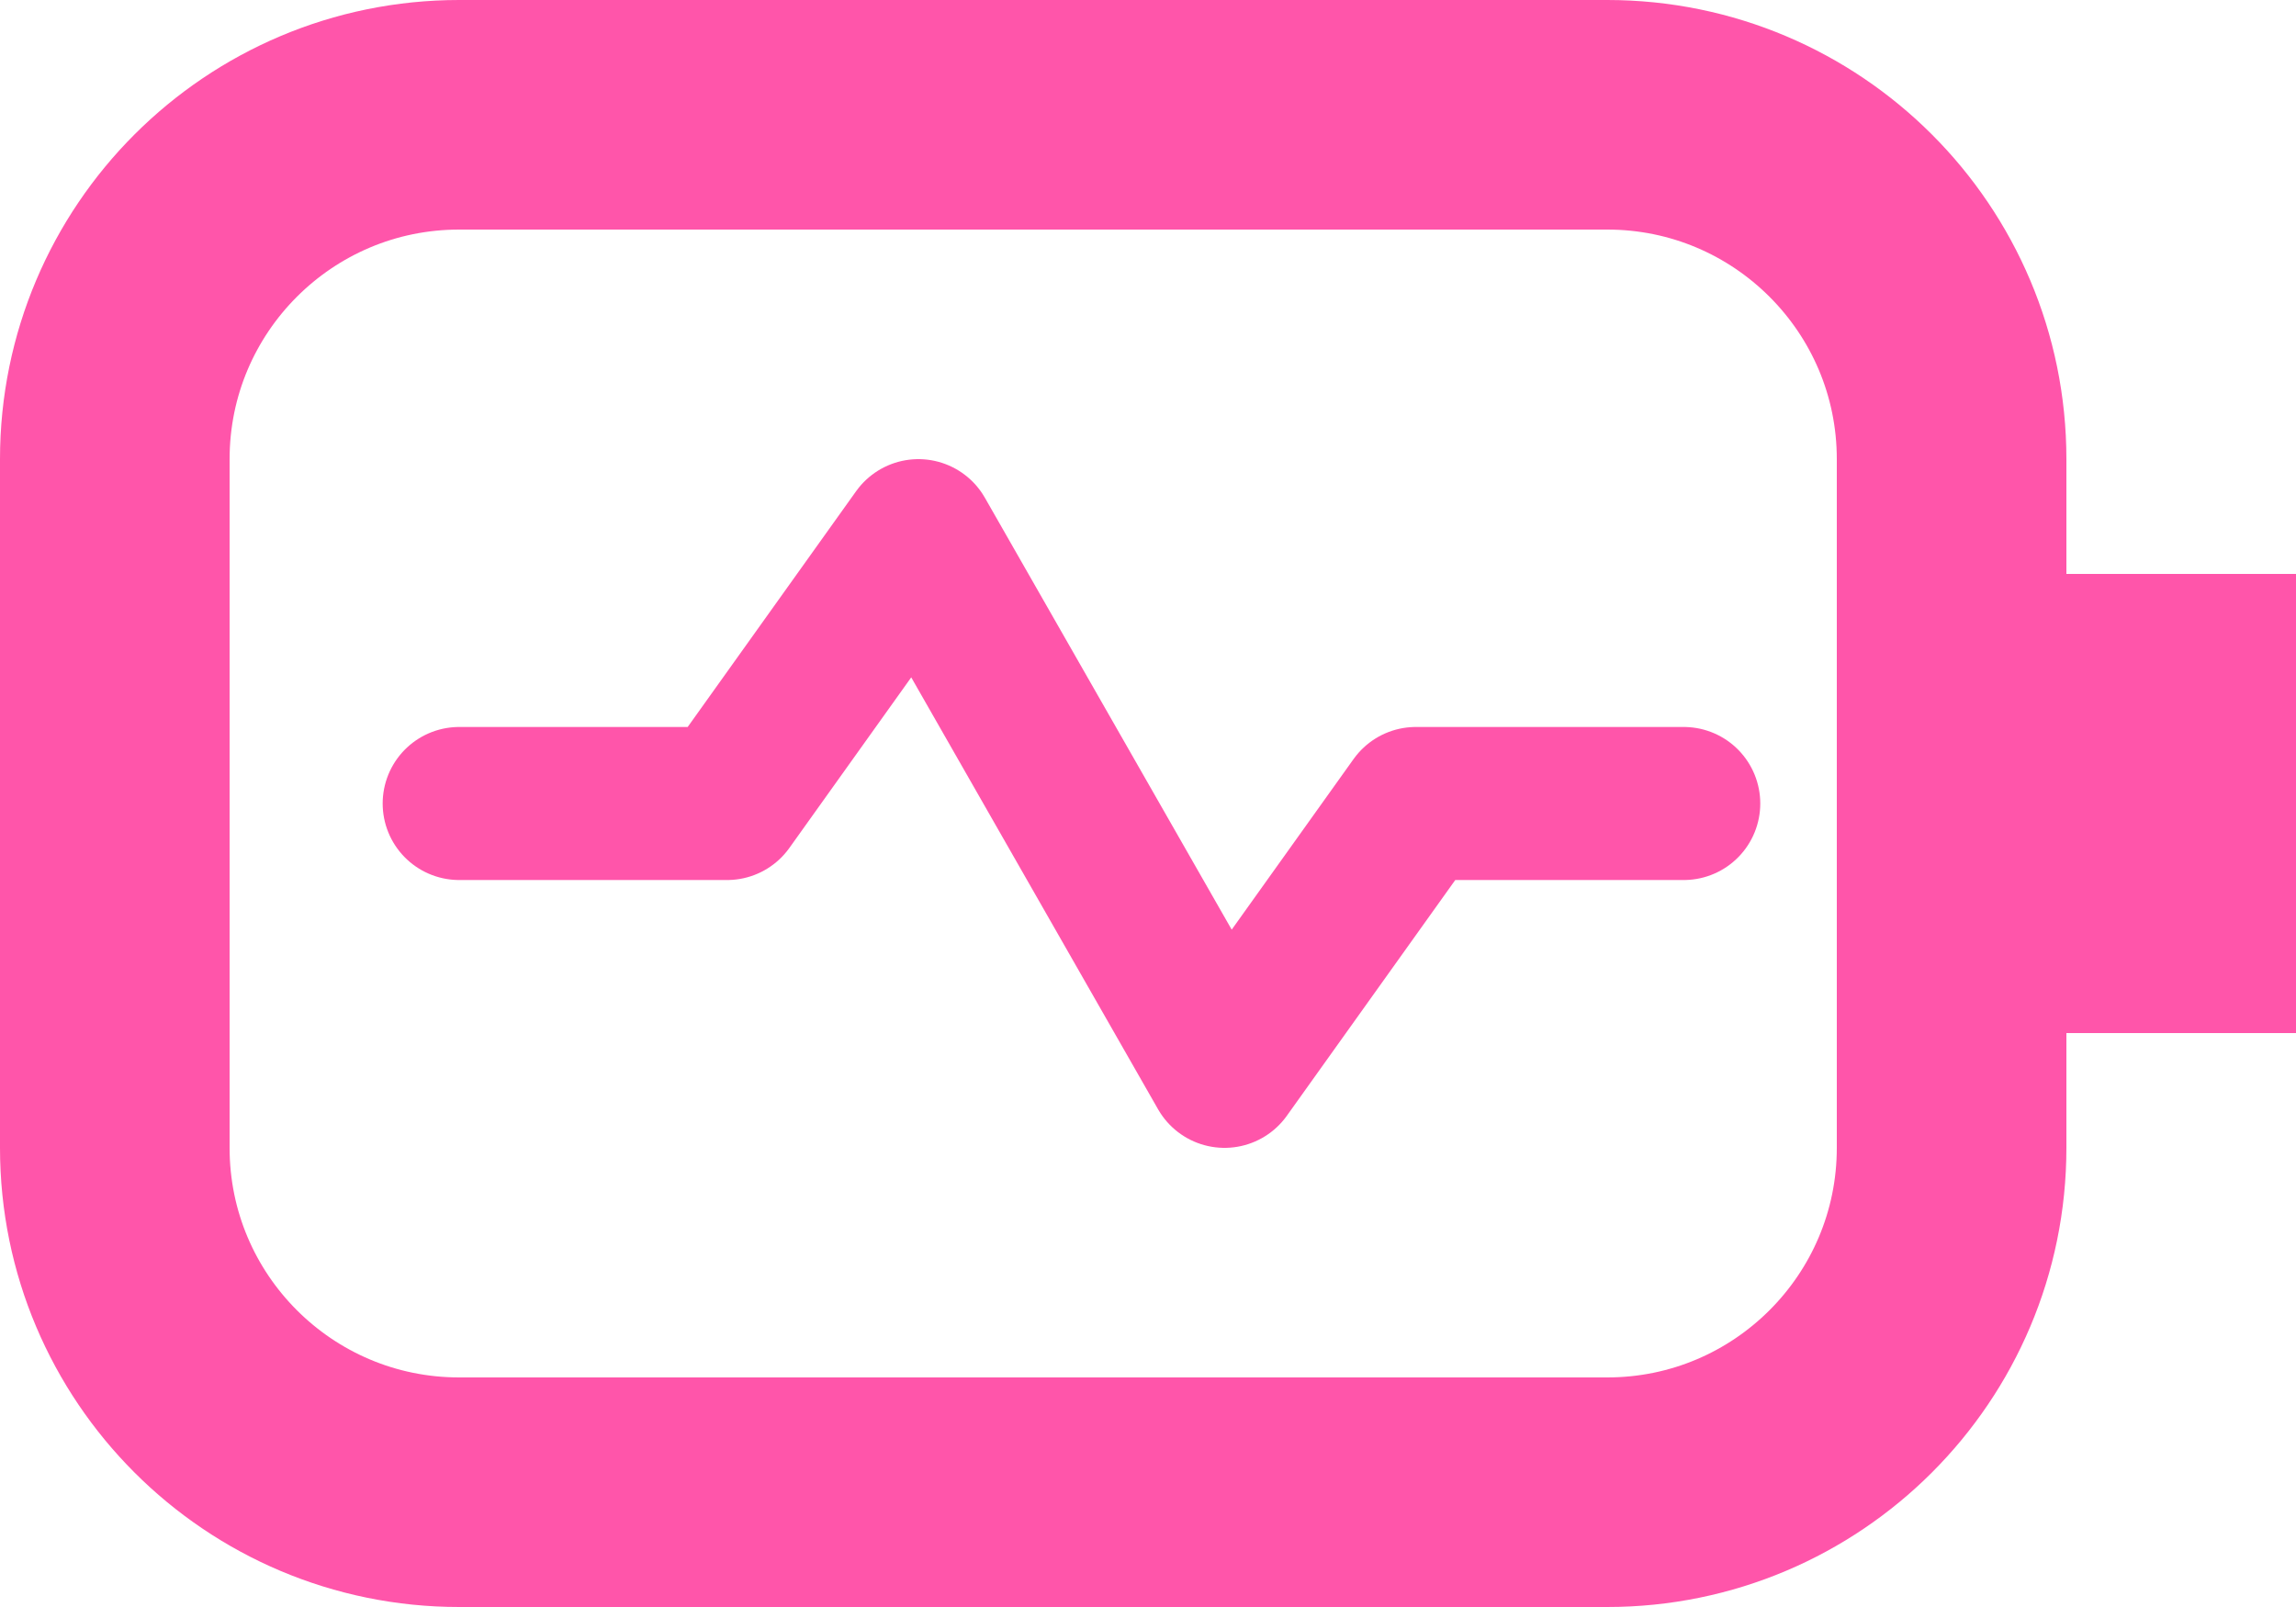
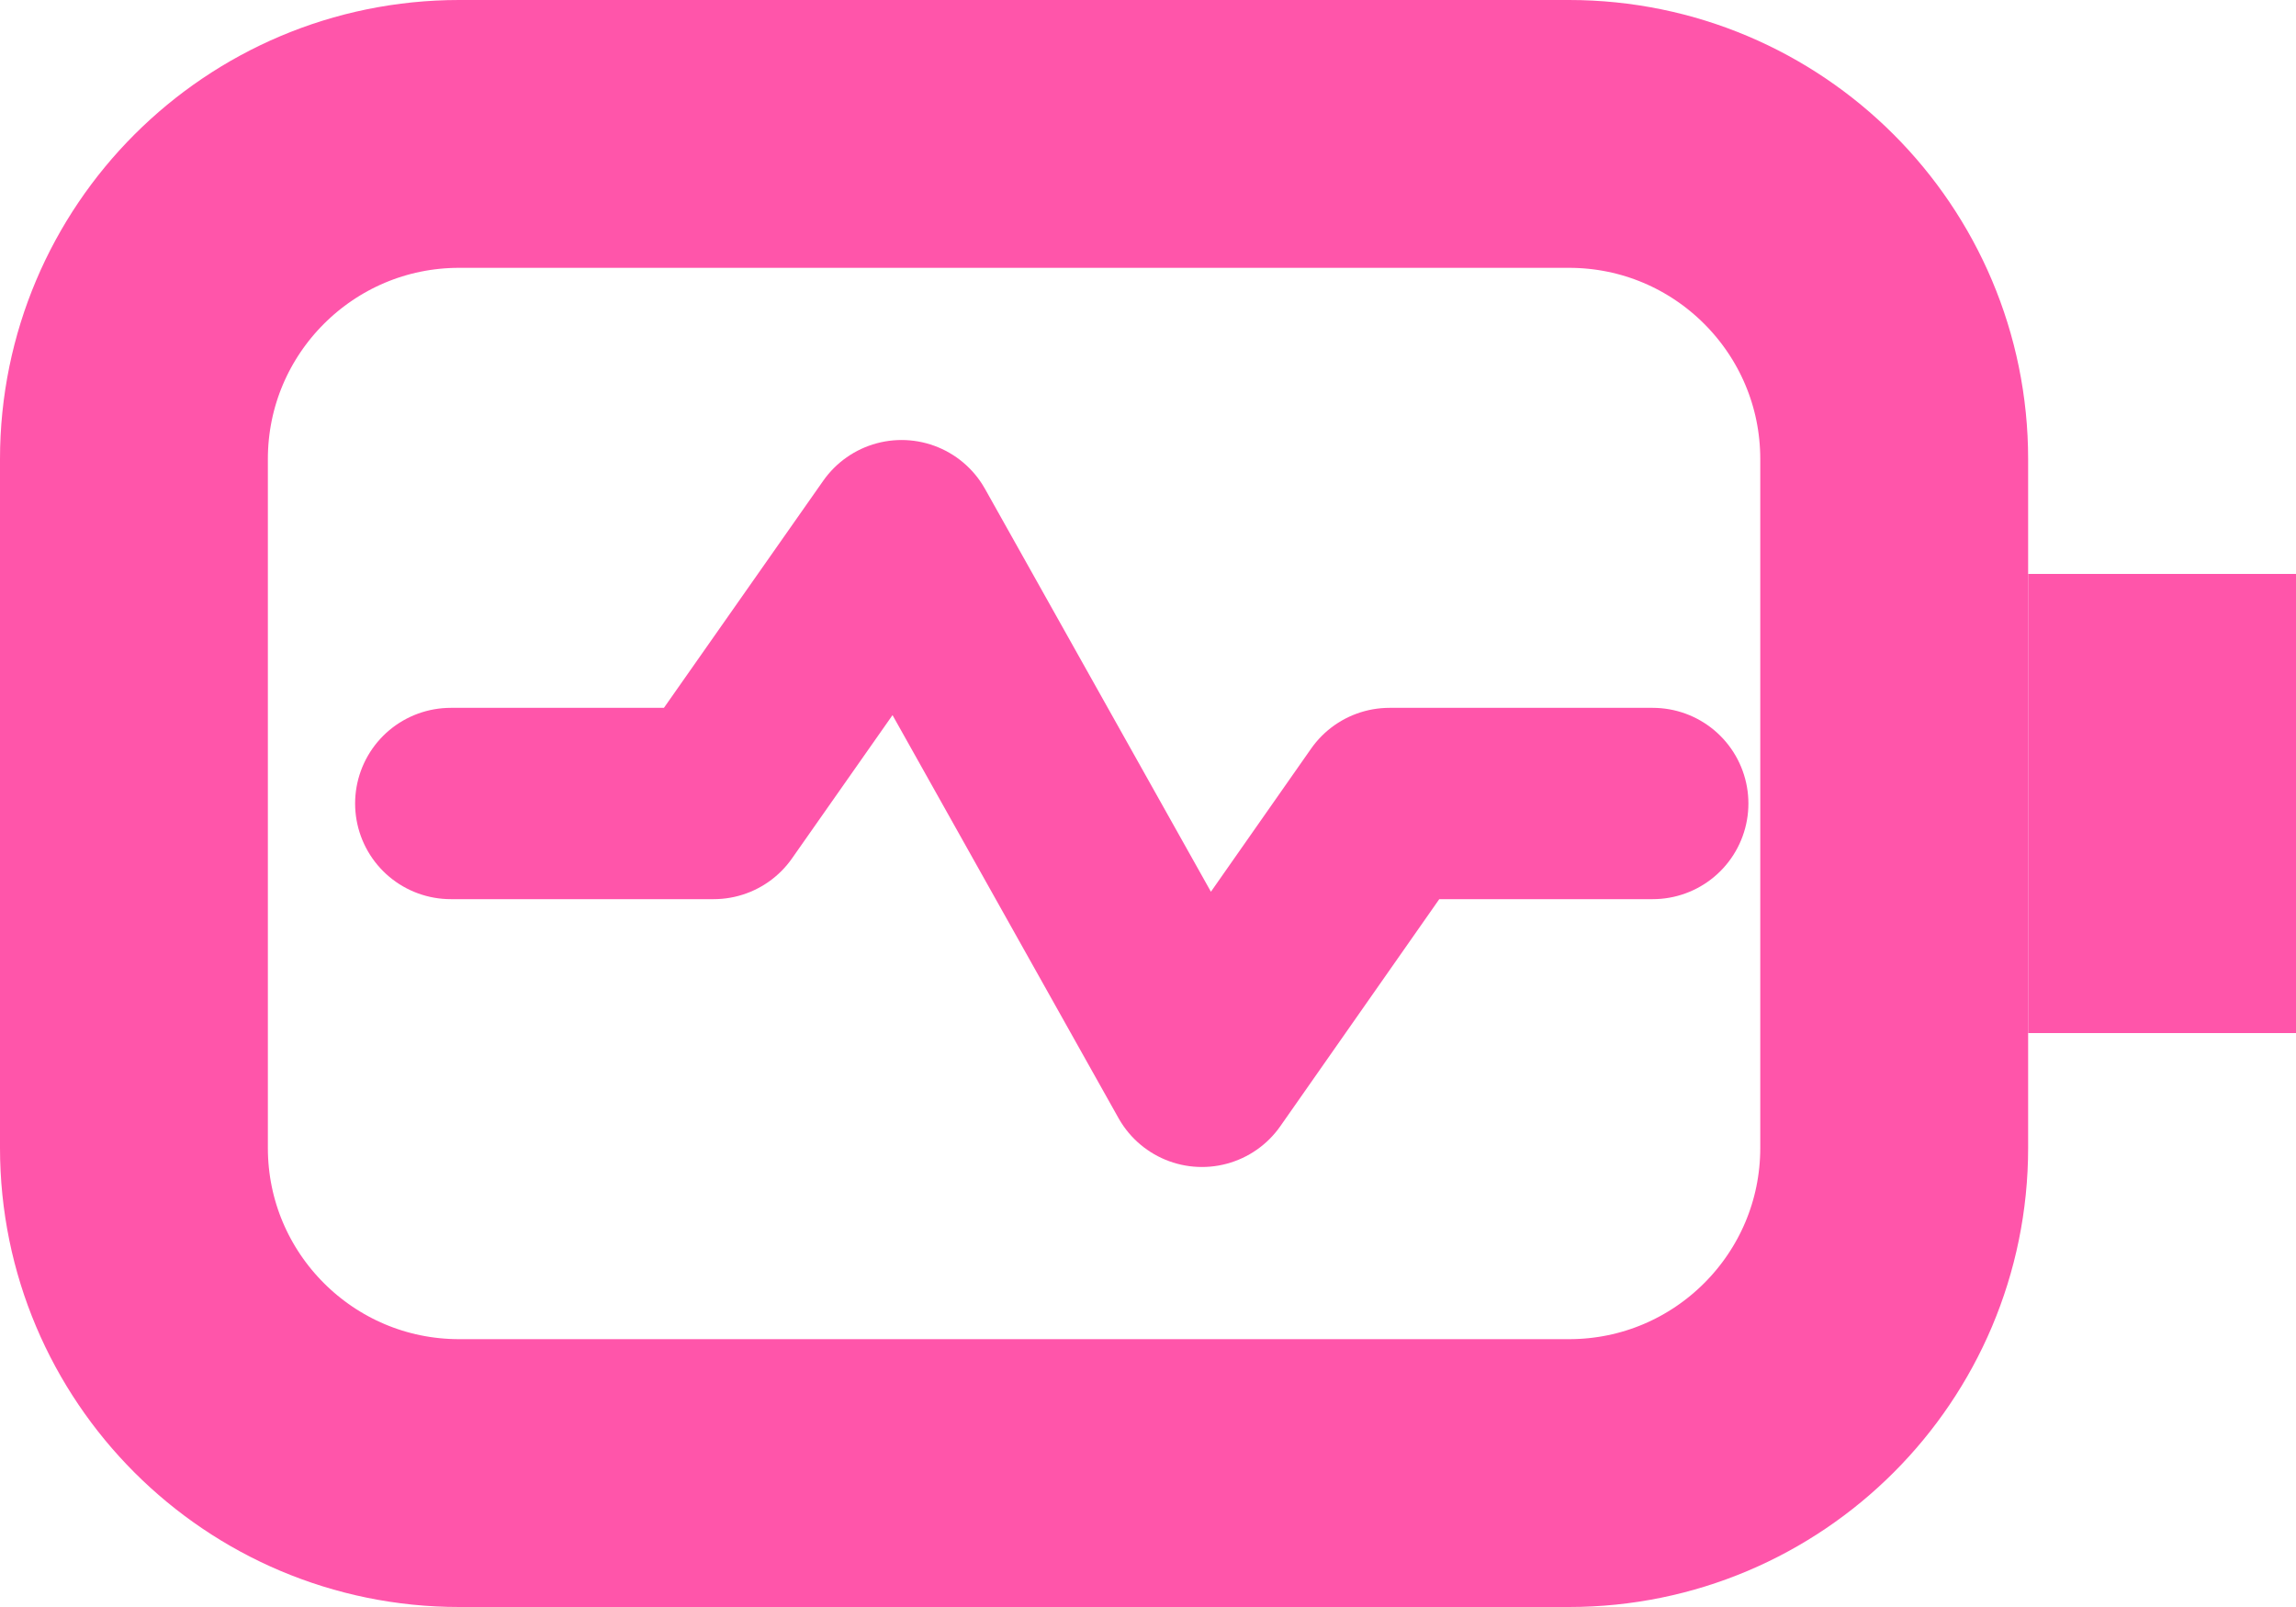
<svg xmlns="http://www.w3.org/2000/svg" width="60" height="42" viewBox="0 0 60 42">
-   <rect x="3" y="3" width="48" height="36" rx="9" fill="none" stroke="#FF55AA" stroke-width="6" />
-   <rect x="54" y="15" width="6" height="12" fill="#FF55AA" />
-   <polyline points="12 21 19 21 24 14 32 28 37 21 44 21" fill="none" stroke="#FF55AA" stroke-width="4" stroke-linecap="round" stroke-linejoin="round" />
+   <rect x="3.5" y="3.5" width="46" height="35" rx="8.5" fill="none" stroke="#FF55AA" stroke-width="7" />
+   <rect x="53" y="15" width="7" height="12" fill="#FF55AA" />
+   <polyline points="11.78 21 18.65 21 23.56 14 31.41 28 36.31 21 43.19 21" fill="none" stroke="#FF55AA" stroke-width="5" stroke-linecap="round" stroke-linejoin="round" />
</svg>
